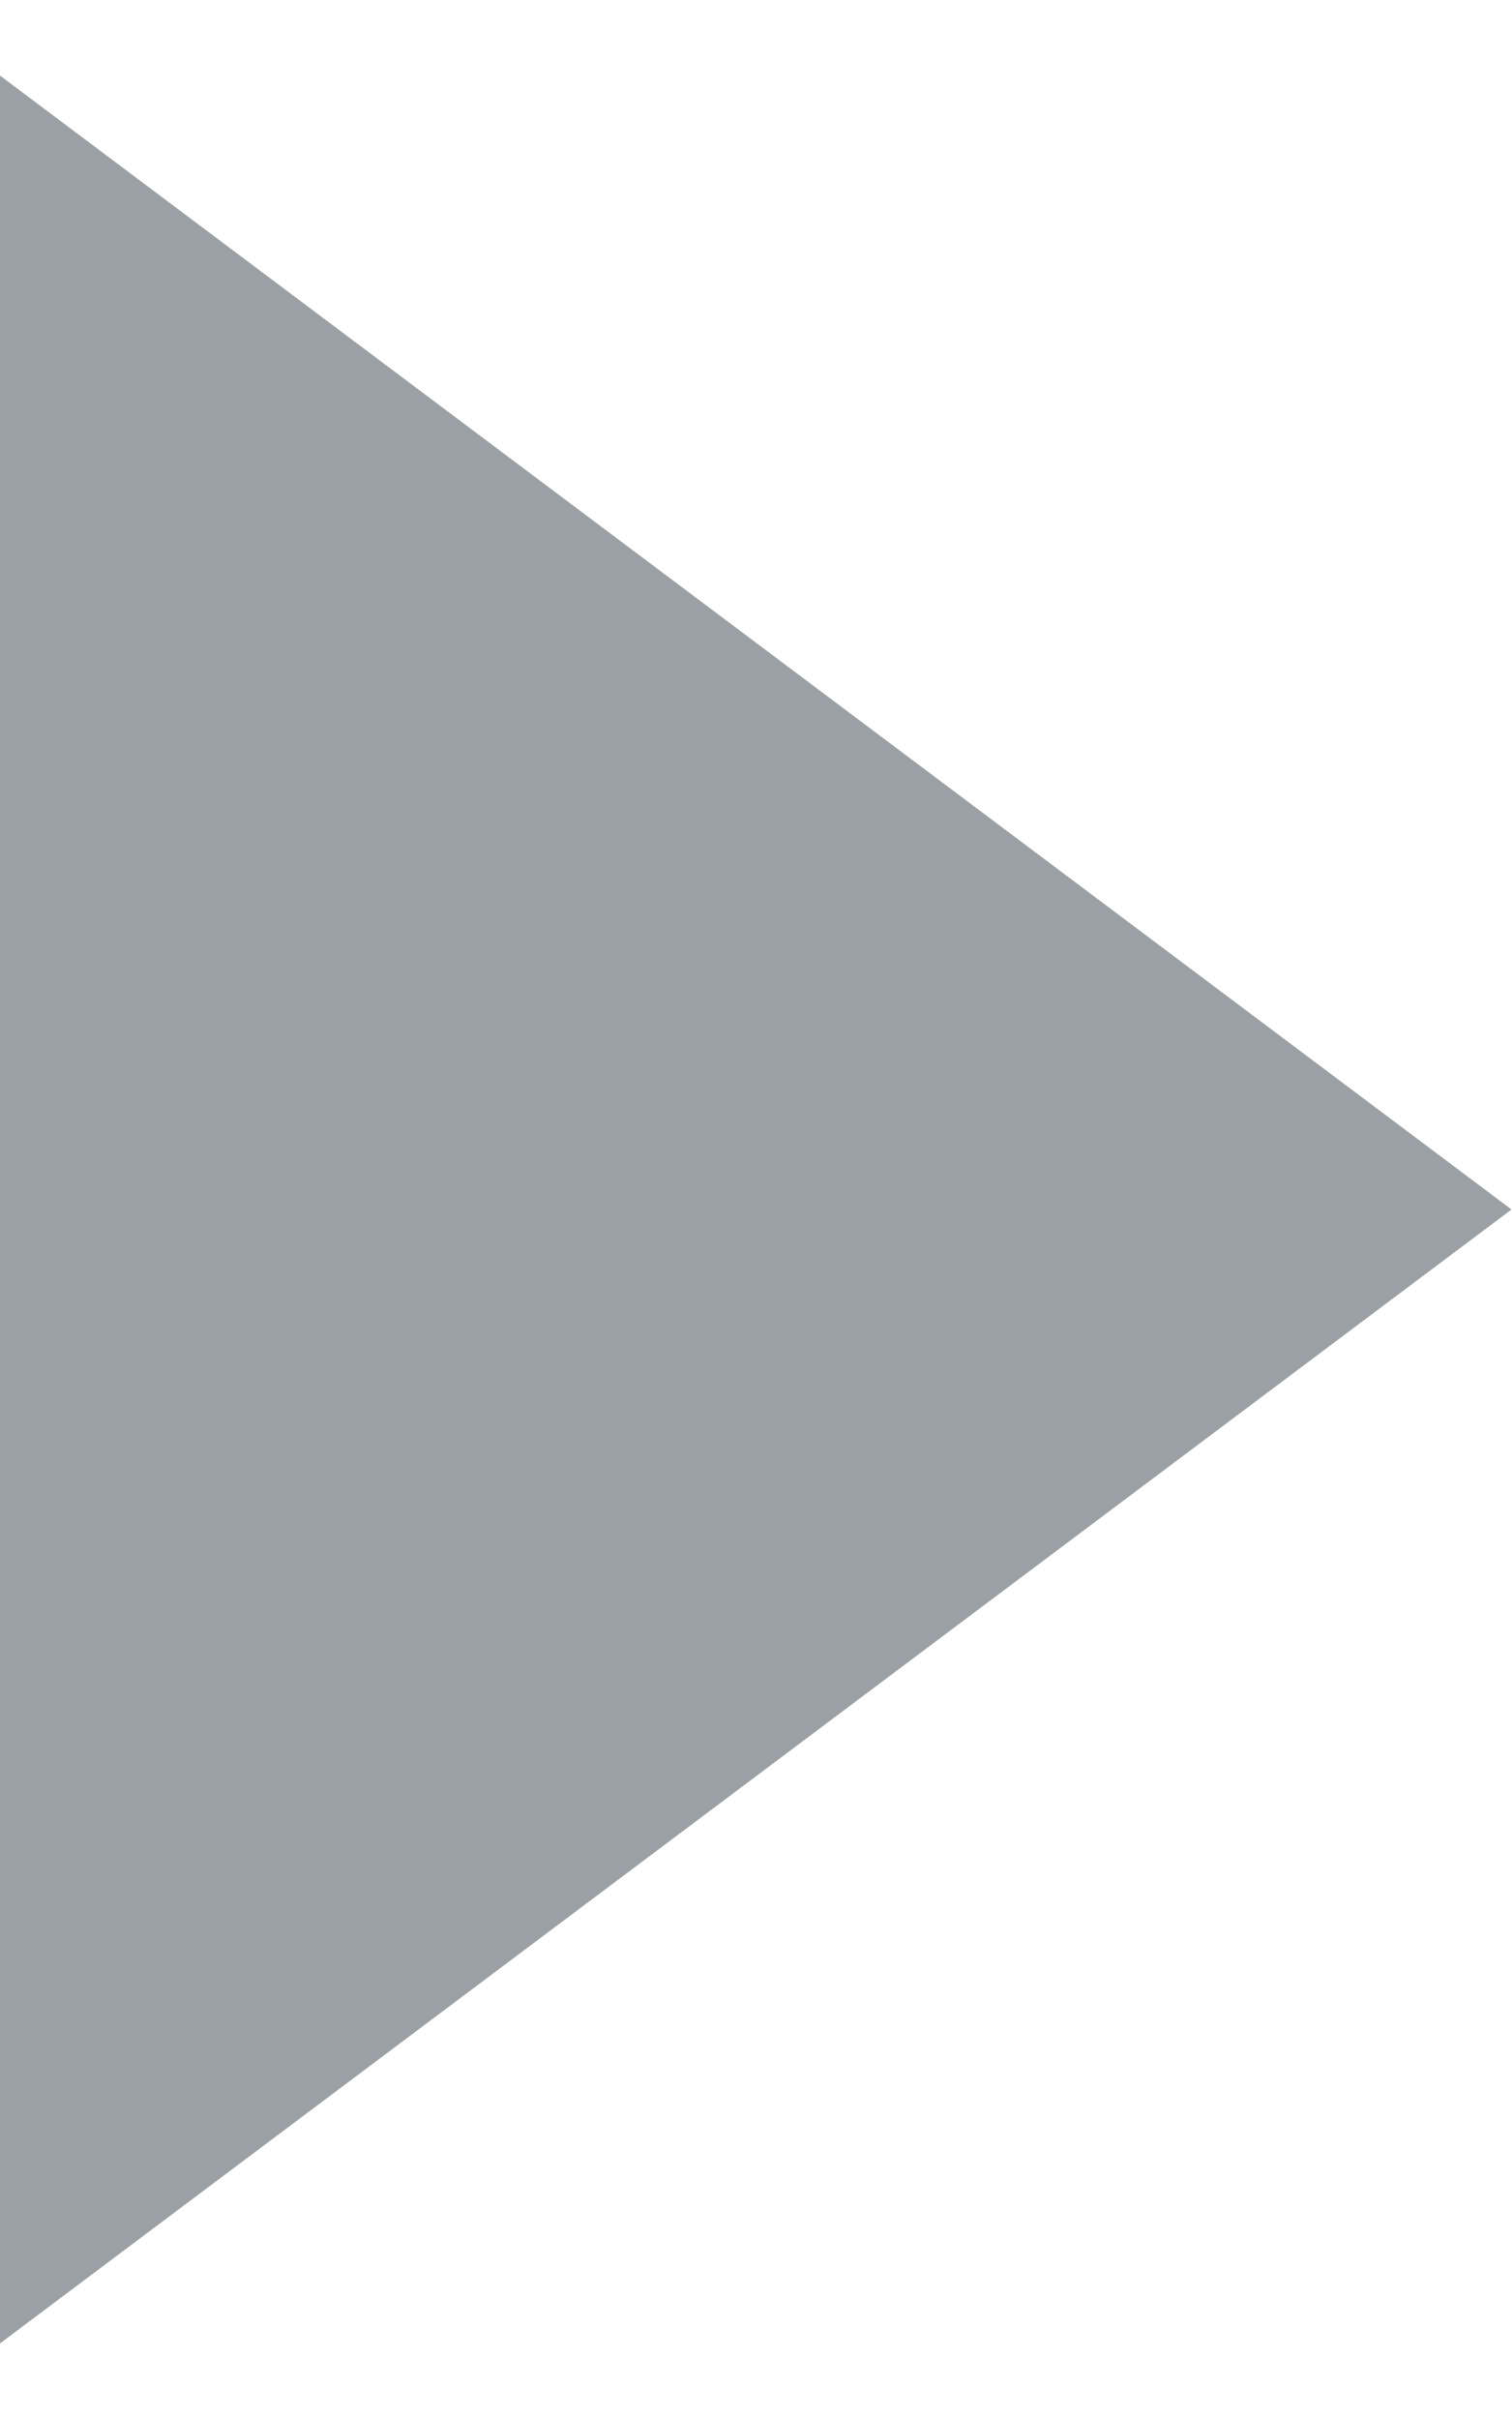
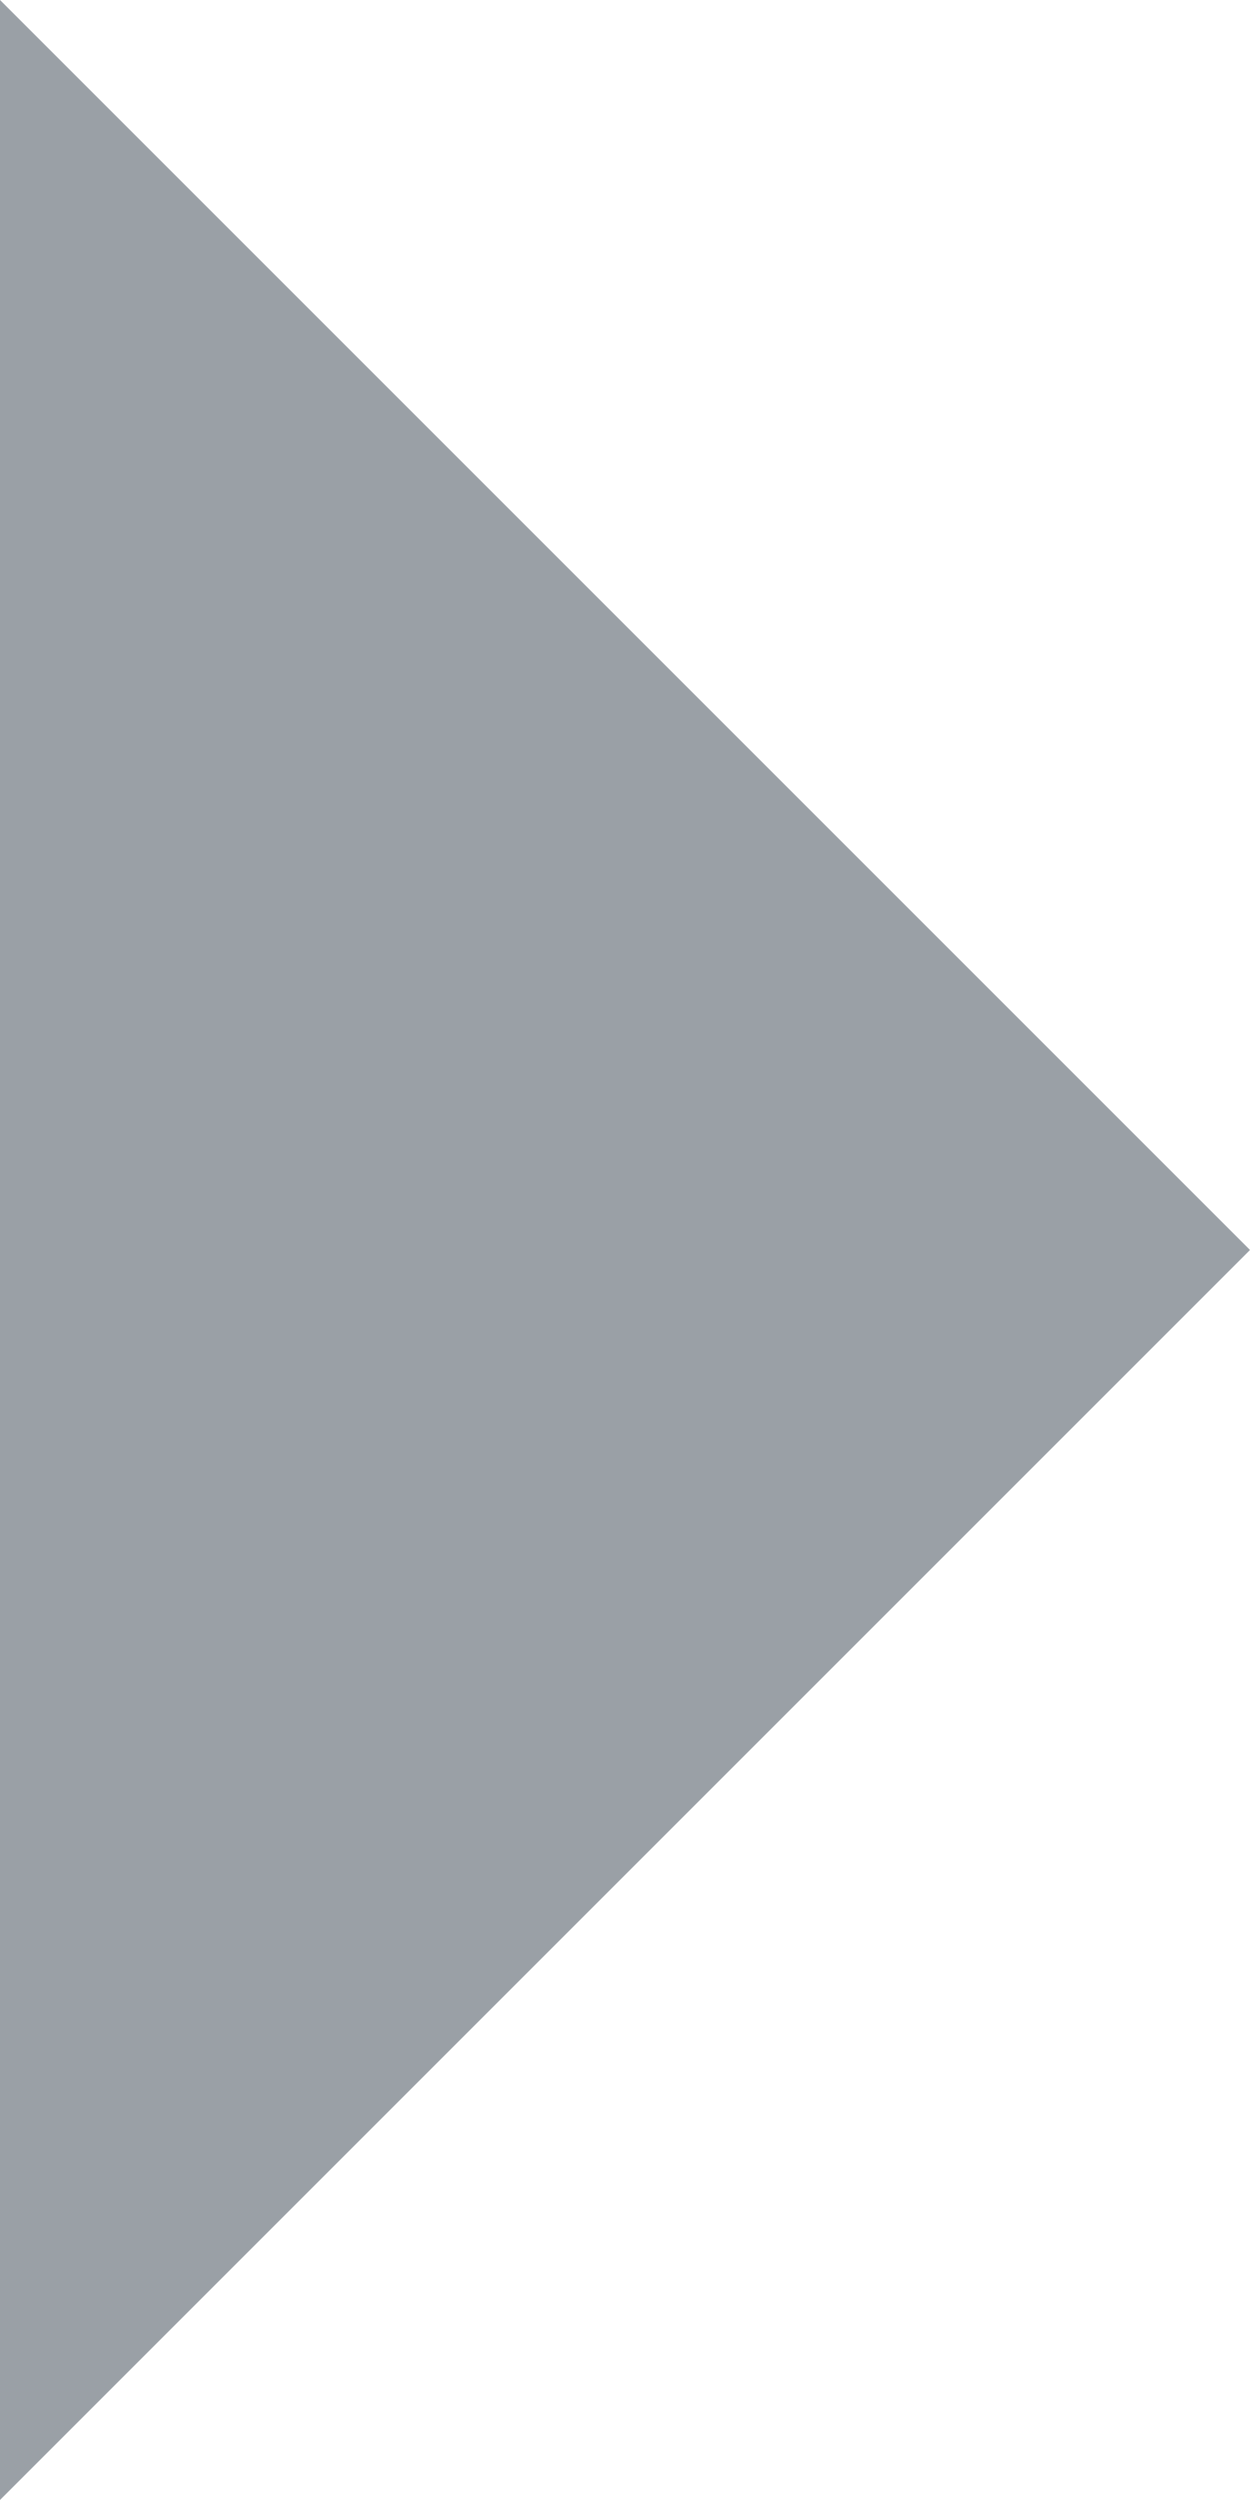
- <svg xmlns="http://www.w3.org/2000/svg" width="5px" height="8px" viewBox="0 0 6 9" version="1.1">
+ <svg xmlns="http://www.w3.org/2000/svg" width="5px" height="10px" viewBox="0 0 5 10" version="1.1">
  <g id="Page-1" stroke="none" stroke-width="1" fill="none" fill-rule="evenodd">
    <g id="Triangle" fill="#9AA0A6">
-       <polygon transform="translate(3, 4.5) rotate(90) translate(-3, -4.5) " points="3 1.5 7.5 7.5 -1.5 7.5" />
+       <polygon transform="translate(2.5, 5) rotate(90) translate(-2.5, -5) " points="2.5 2.5 7.5 7.5 -2.5 7.5" />
    </g>
  </g>
</svg>
